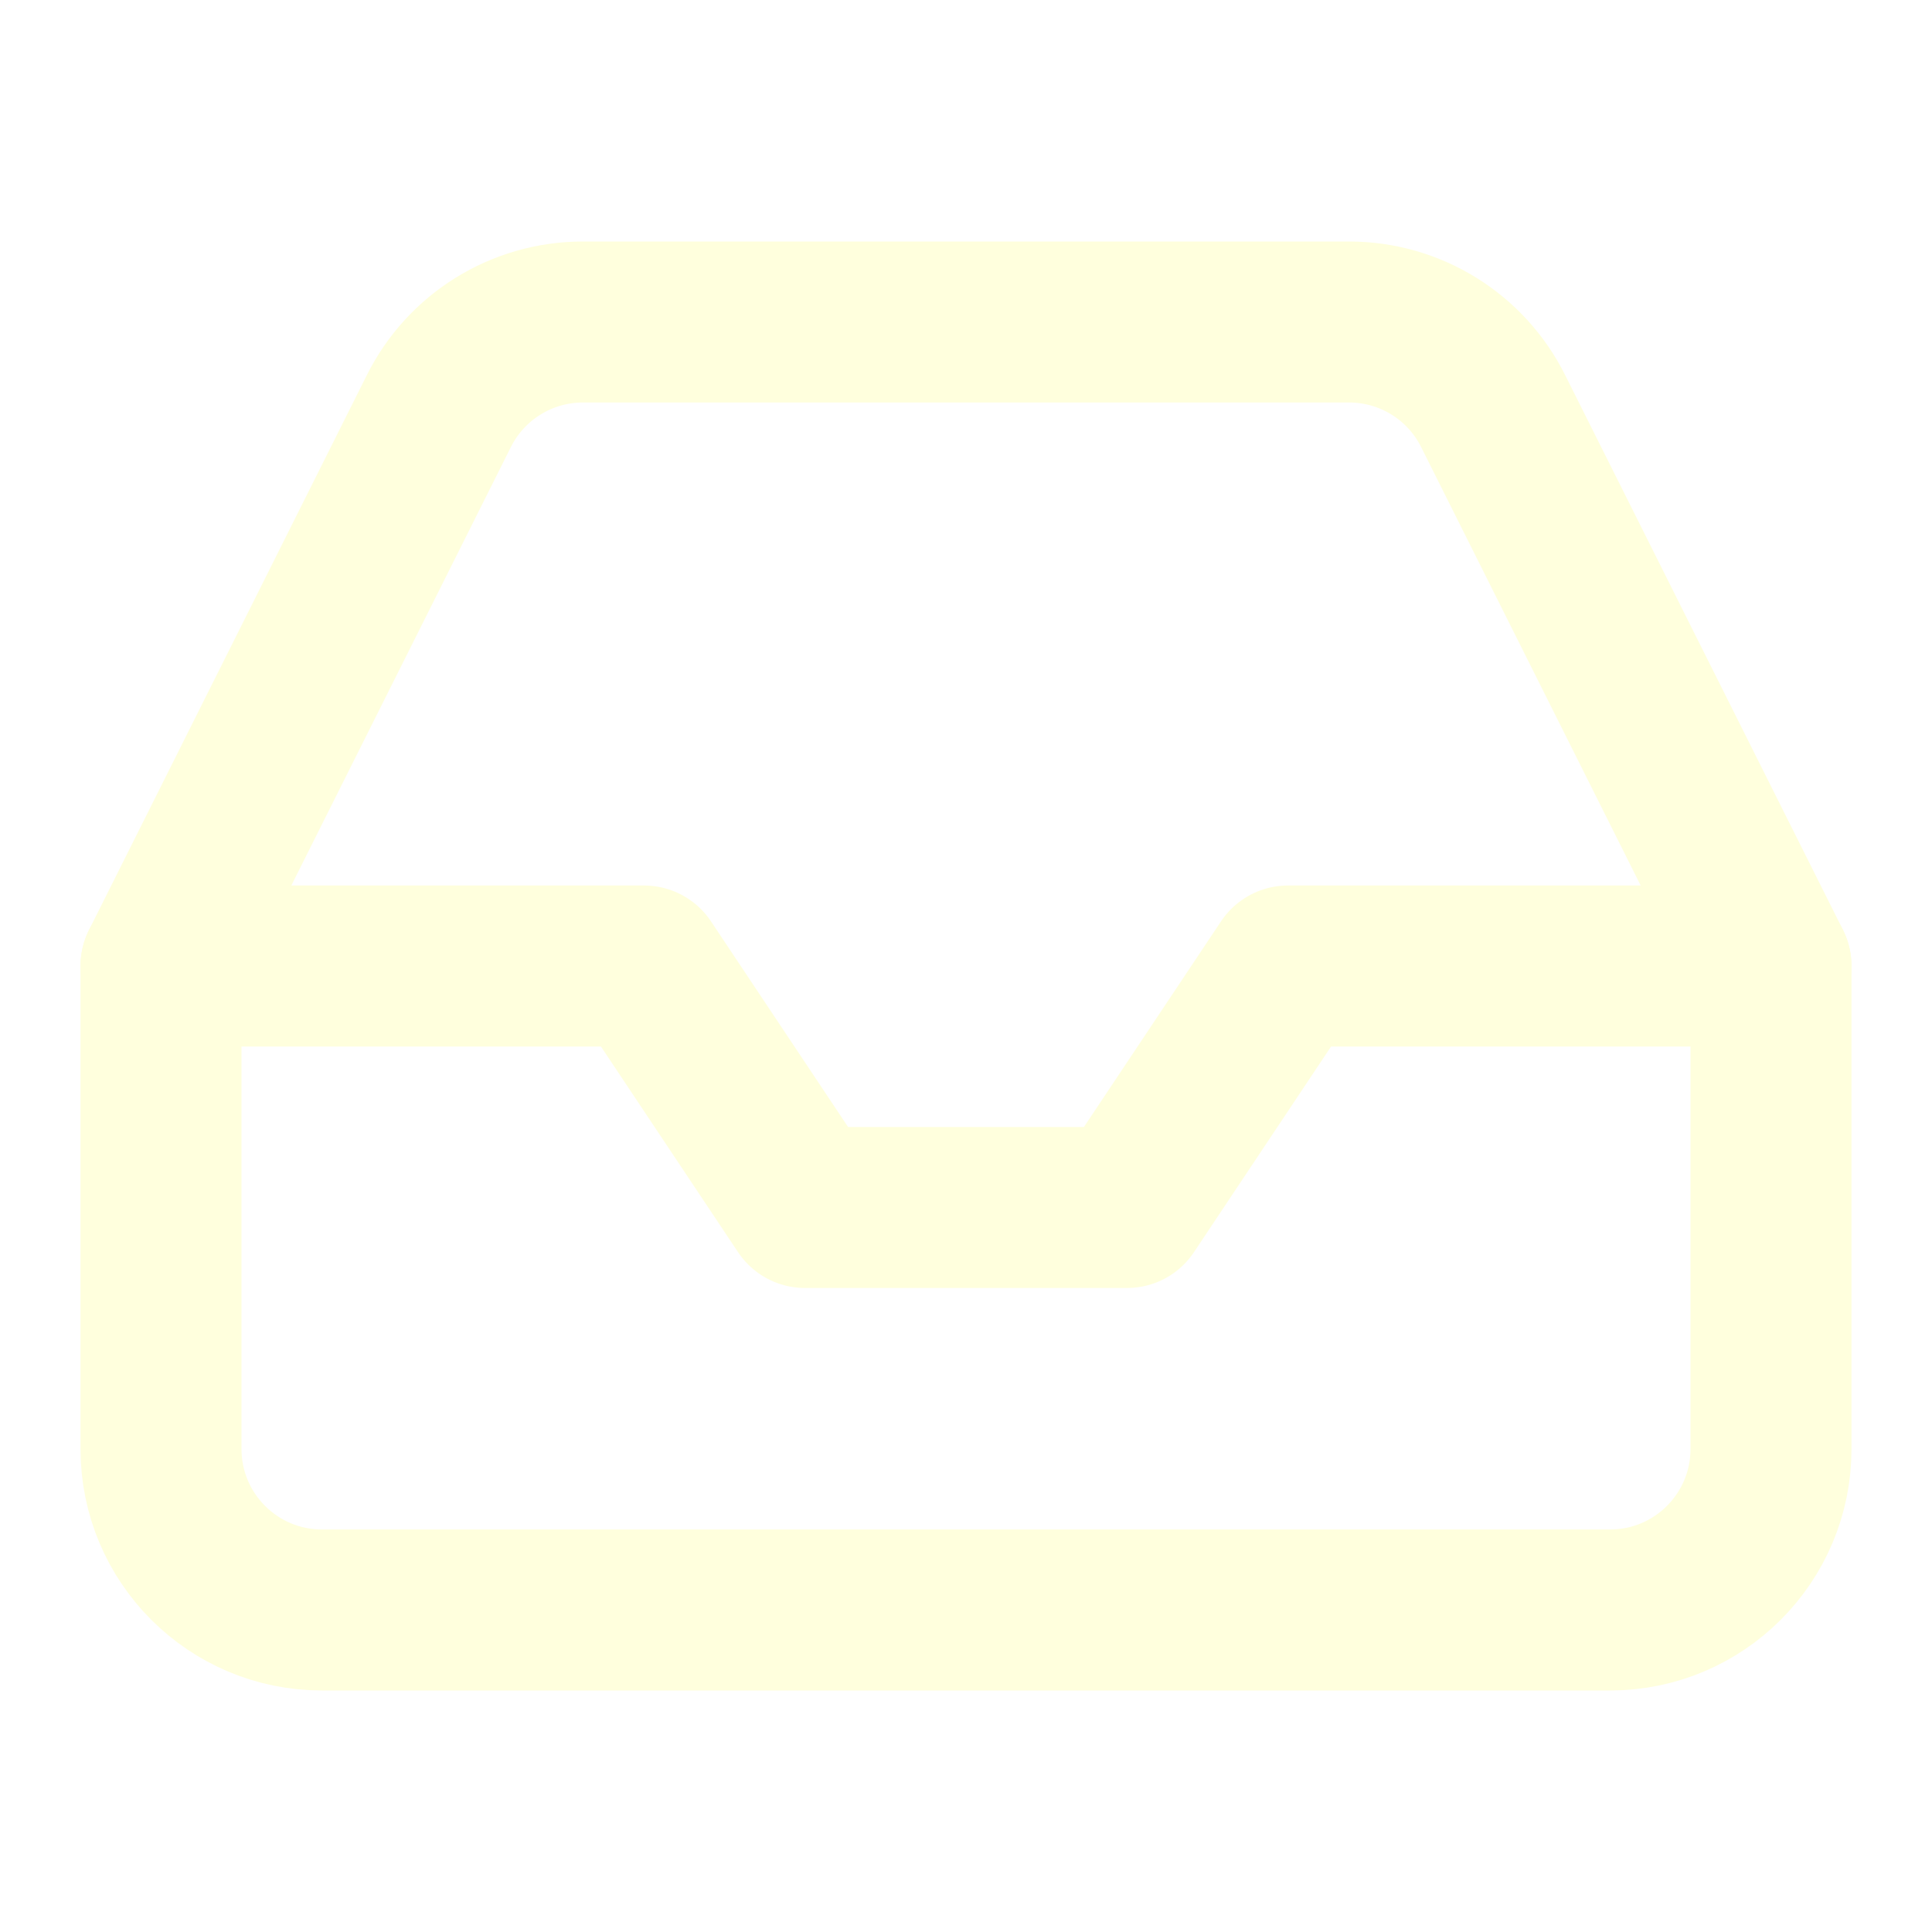
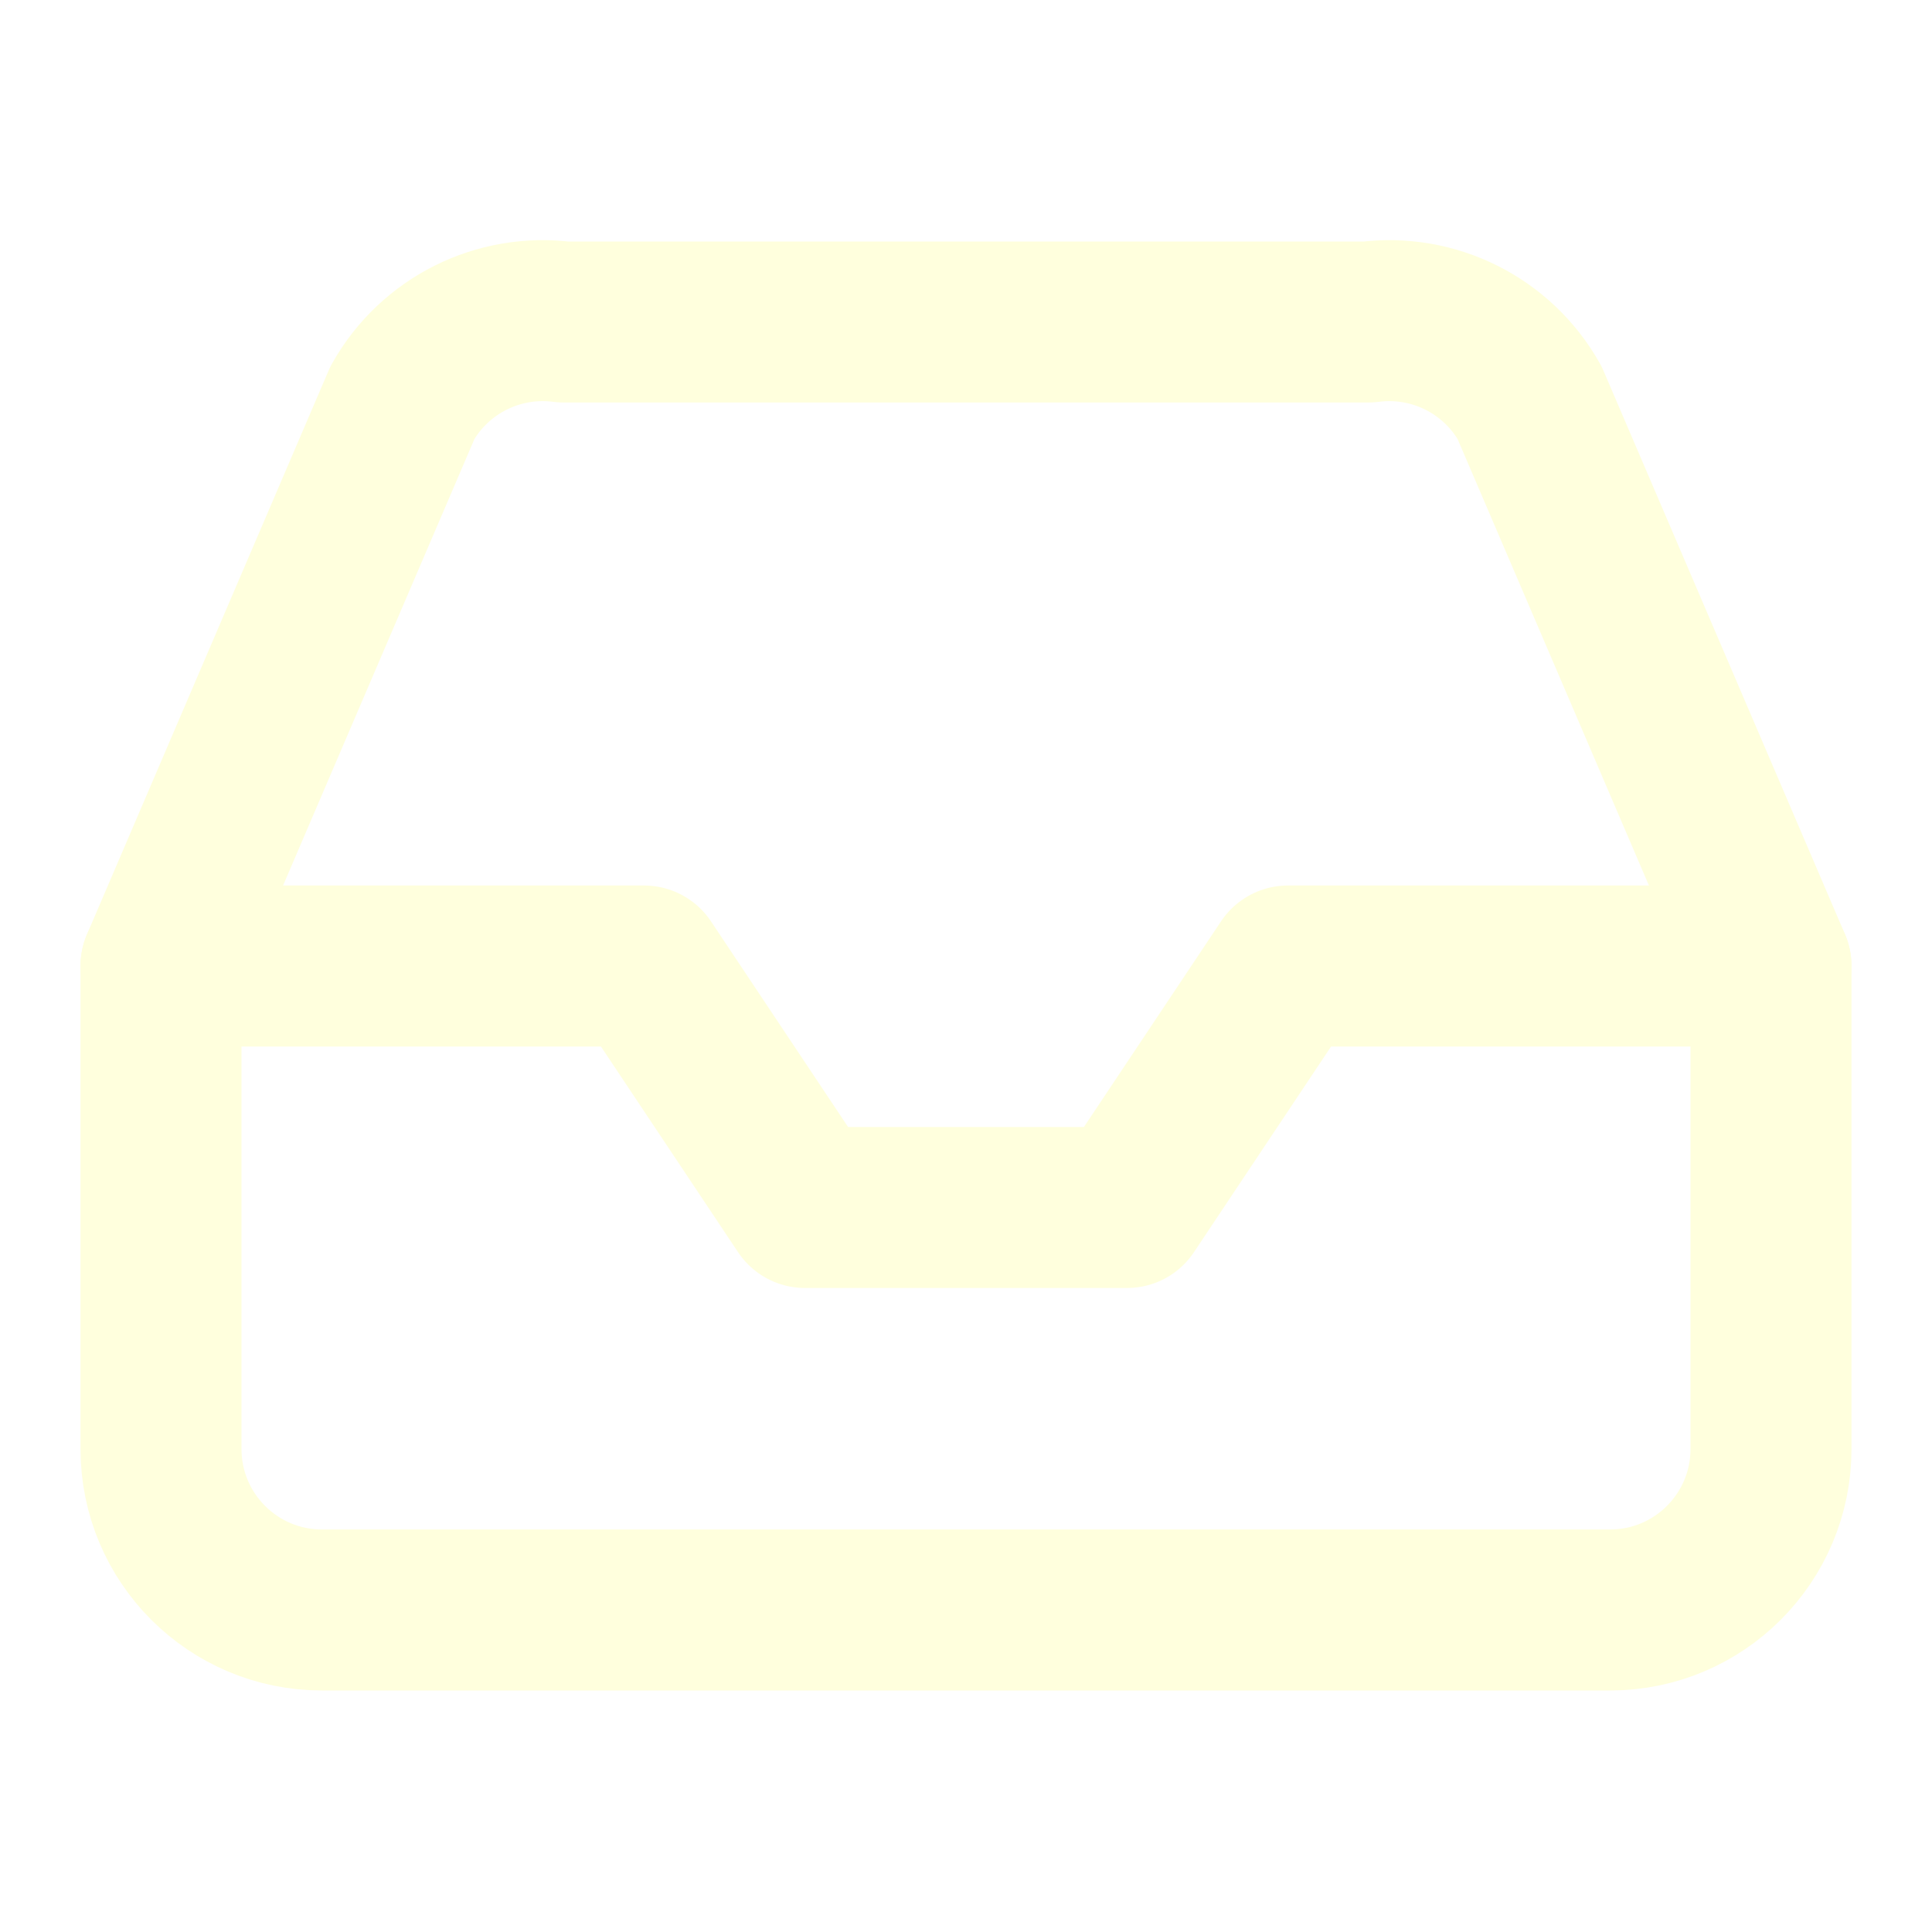
- <svg xmlns="http://www.w3.org/2000/svg" width="24" height="24" viewBox="0 0 24 24" fill="none" stroke="#FFd" stroke-width="2" stroke-linecap="round" stroke-linejoin="round" class="feather feather-inbox">
-   <polyline points="22 12 16 12 14 15 10 15 8 12 2 12" />
-   <path d="M5.45 5.11L2 12v6a2 2 0 0 0 2 2h16a2 2 0 0 0 2-2v-6l-3.45-6.89A2 2 0 0 0 16.76 4H7.24a2 2 0 0 0-1.79 1.11z" />
+ <svg xmlns="http://www.w3.org/2000/svg" width="24" height="24" fill="none" stroke="#FFd" stroke-linecap="round" stroke-linejoin="round" stroke-width="2" class="feather feather-inbox">
+   <path d="M22 12h-6l-2 3h-4l-2-3H2" />
+   <path d="m5 5-3 7v6a2 2 0 0 0 2 2h16a2 2 0 0 0 2-2v-6l-3-7a2 2 0 0 0-2-1H7a2 2 0 0 0-2 1z" />
</svg>
